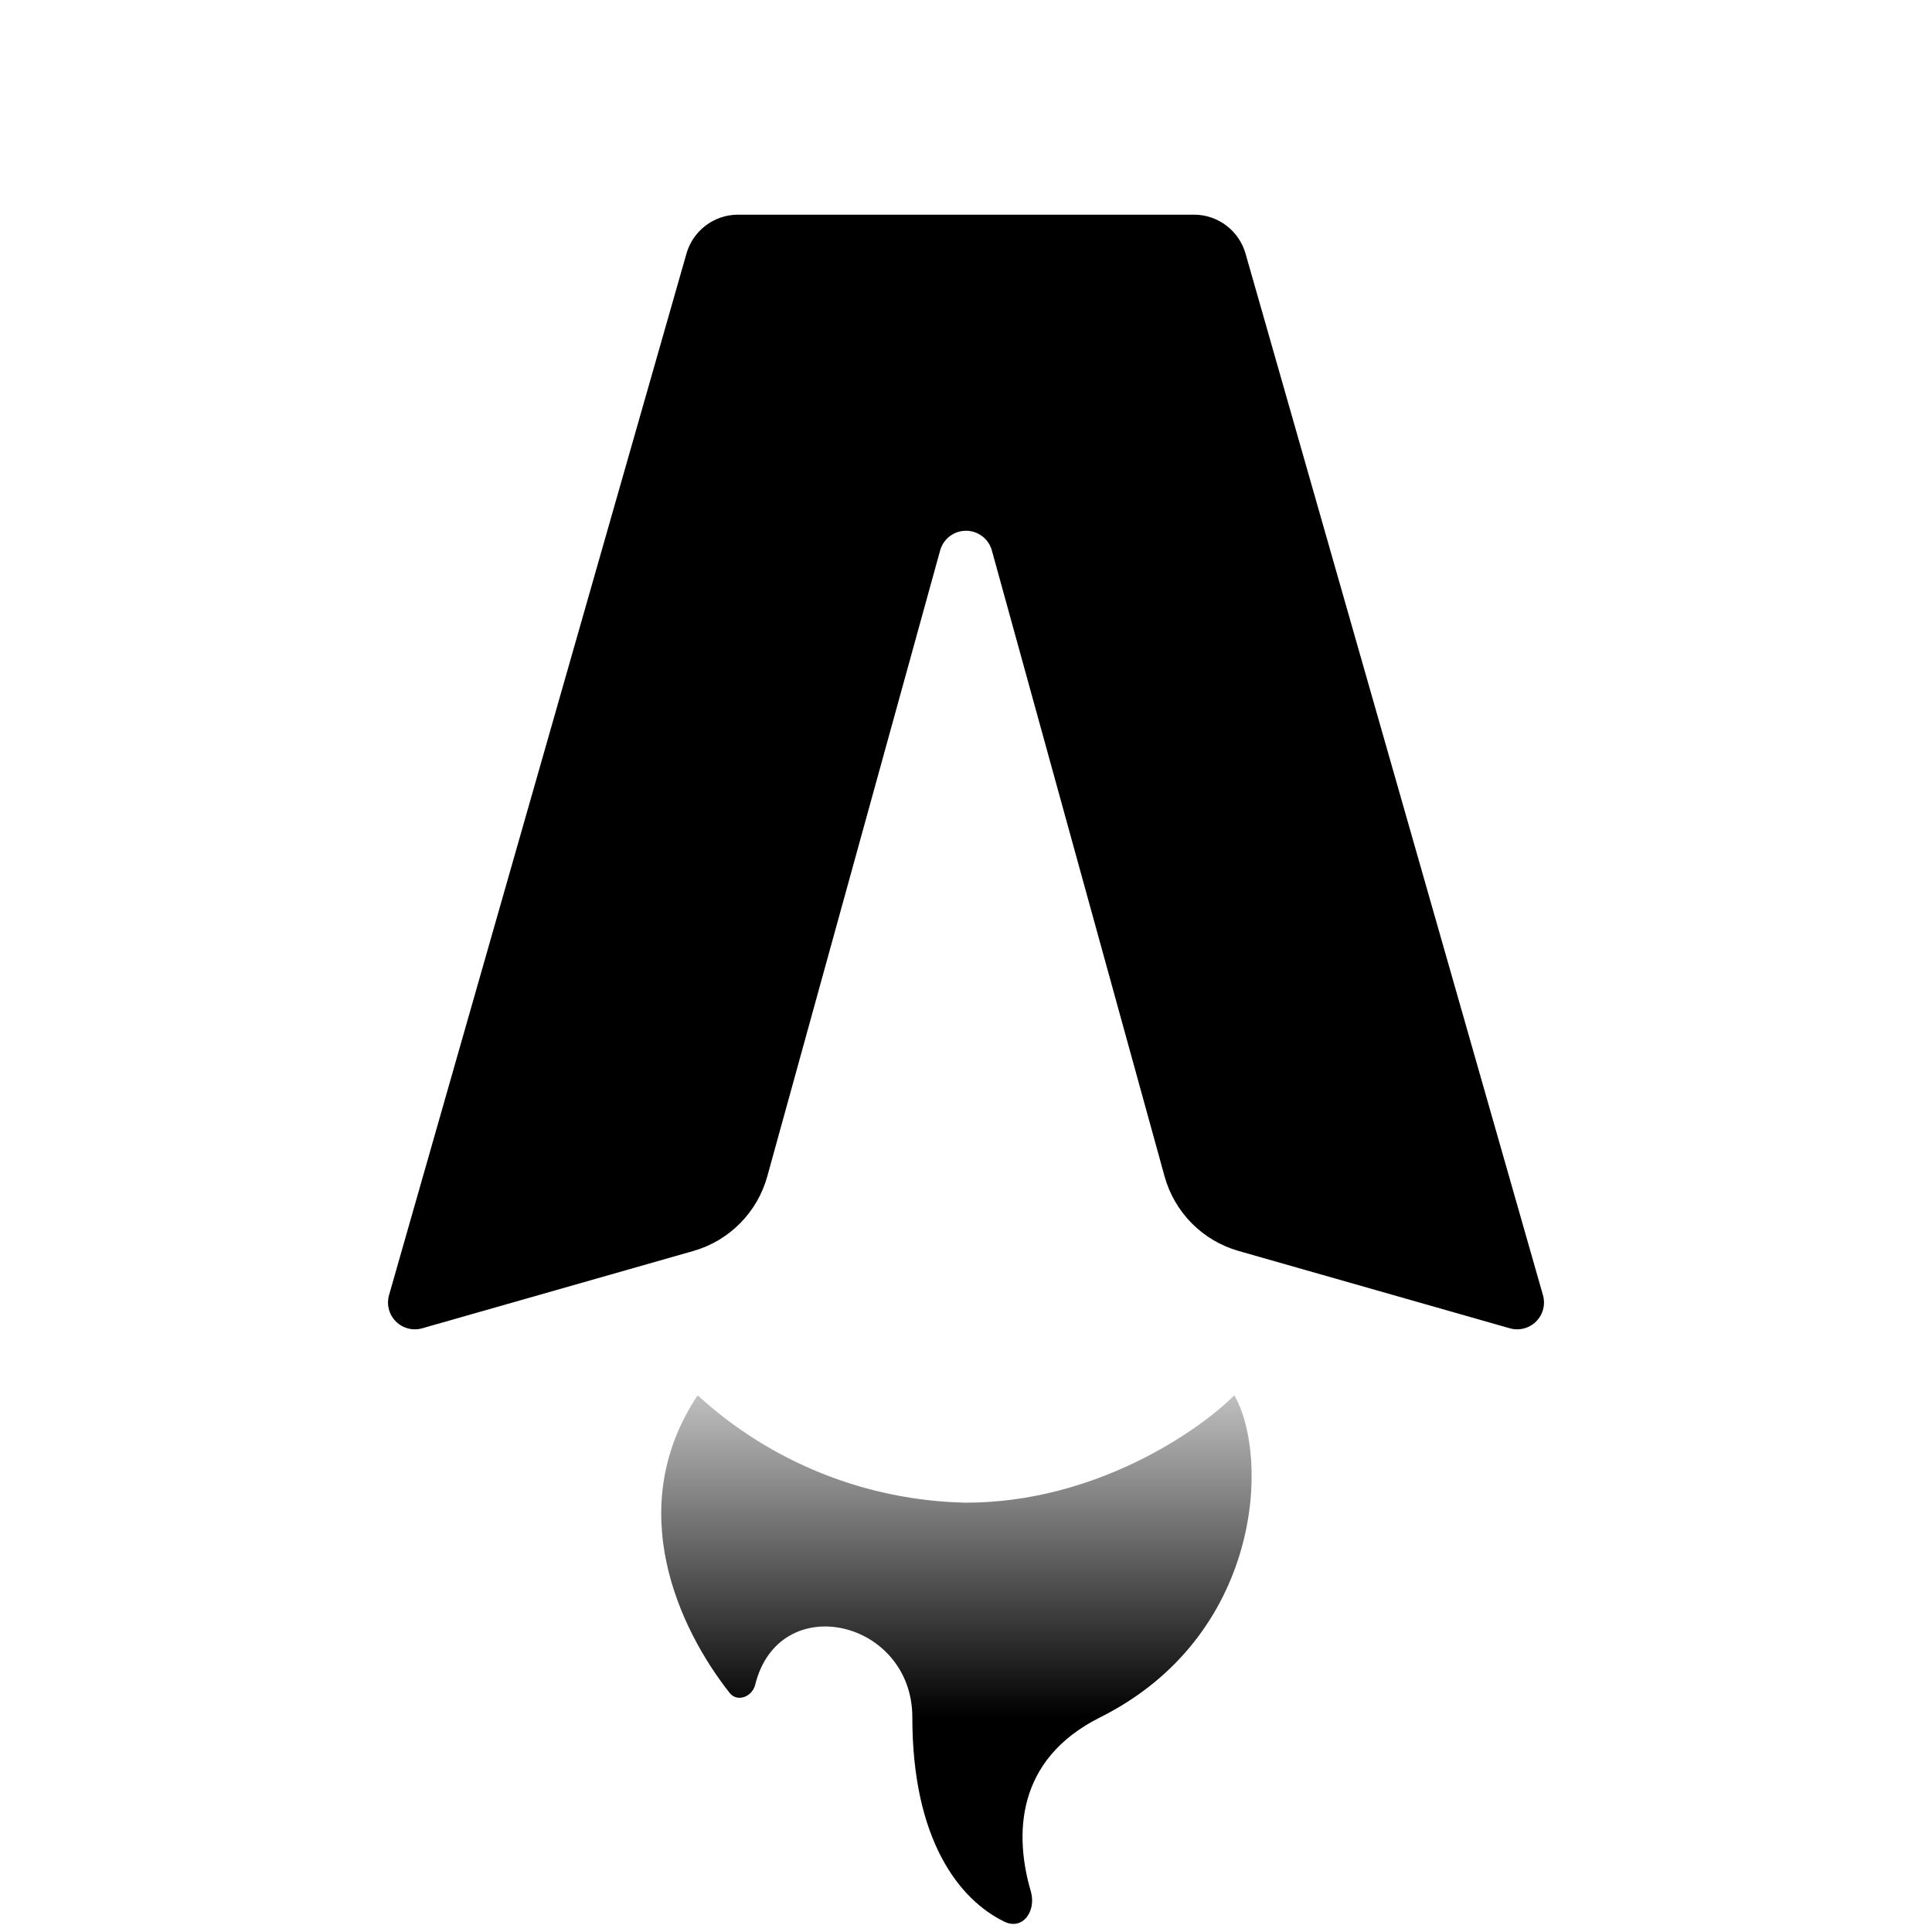
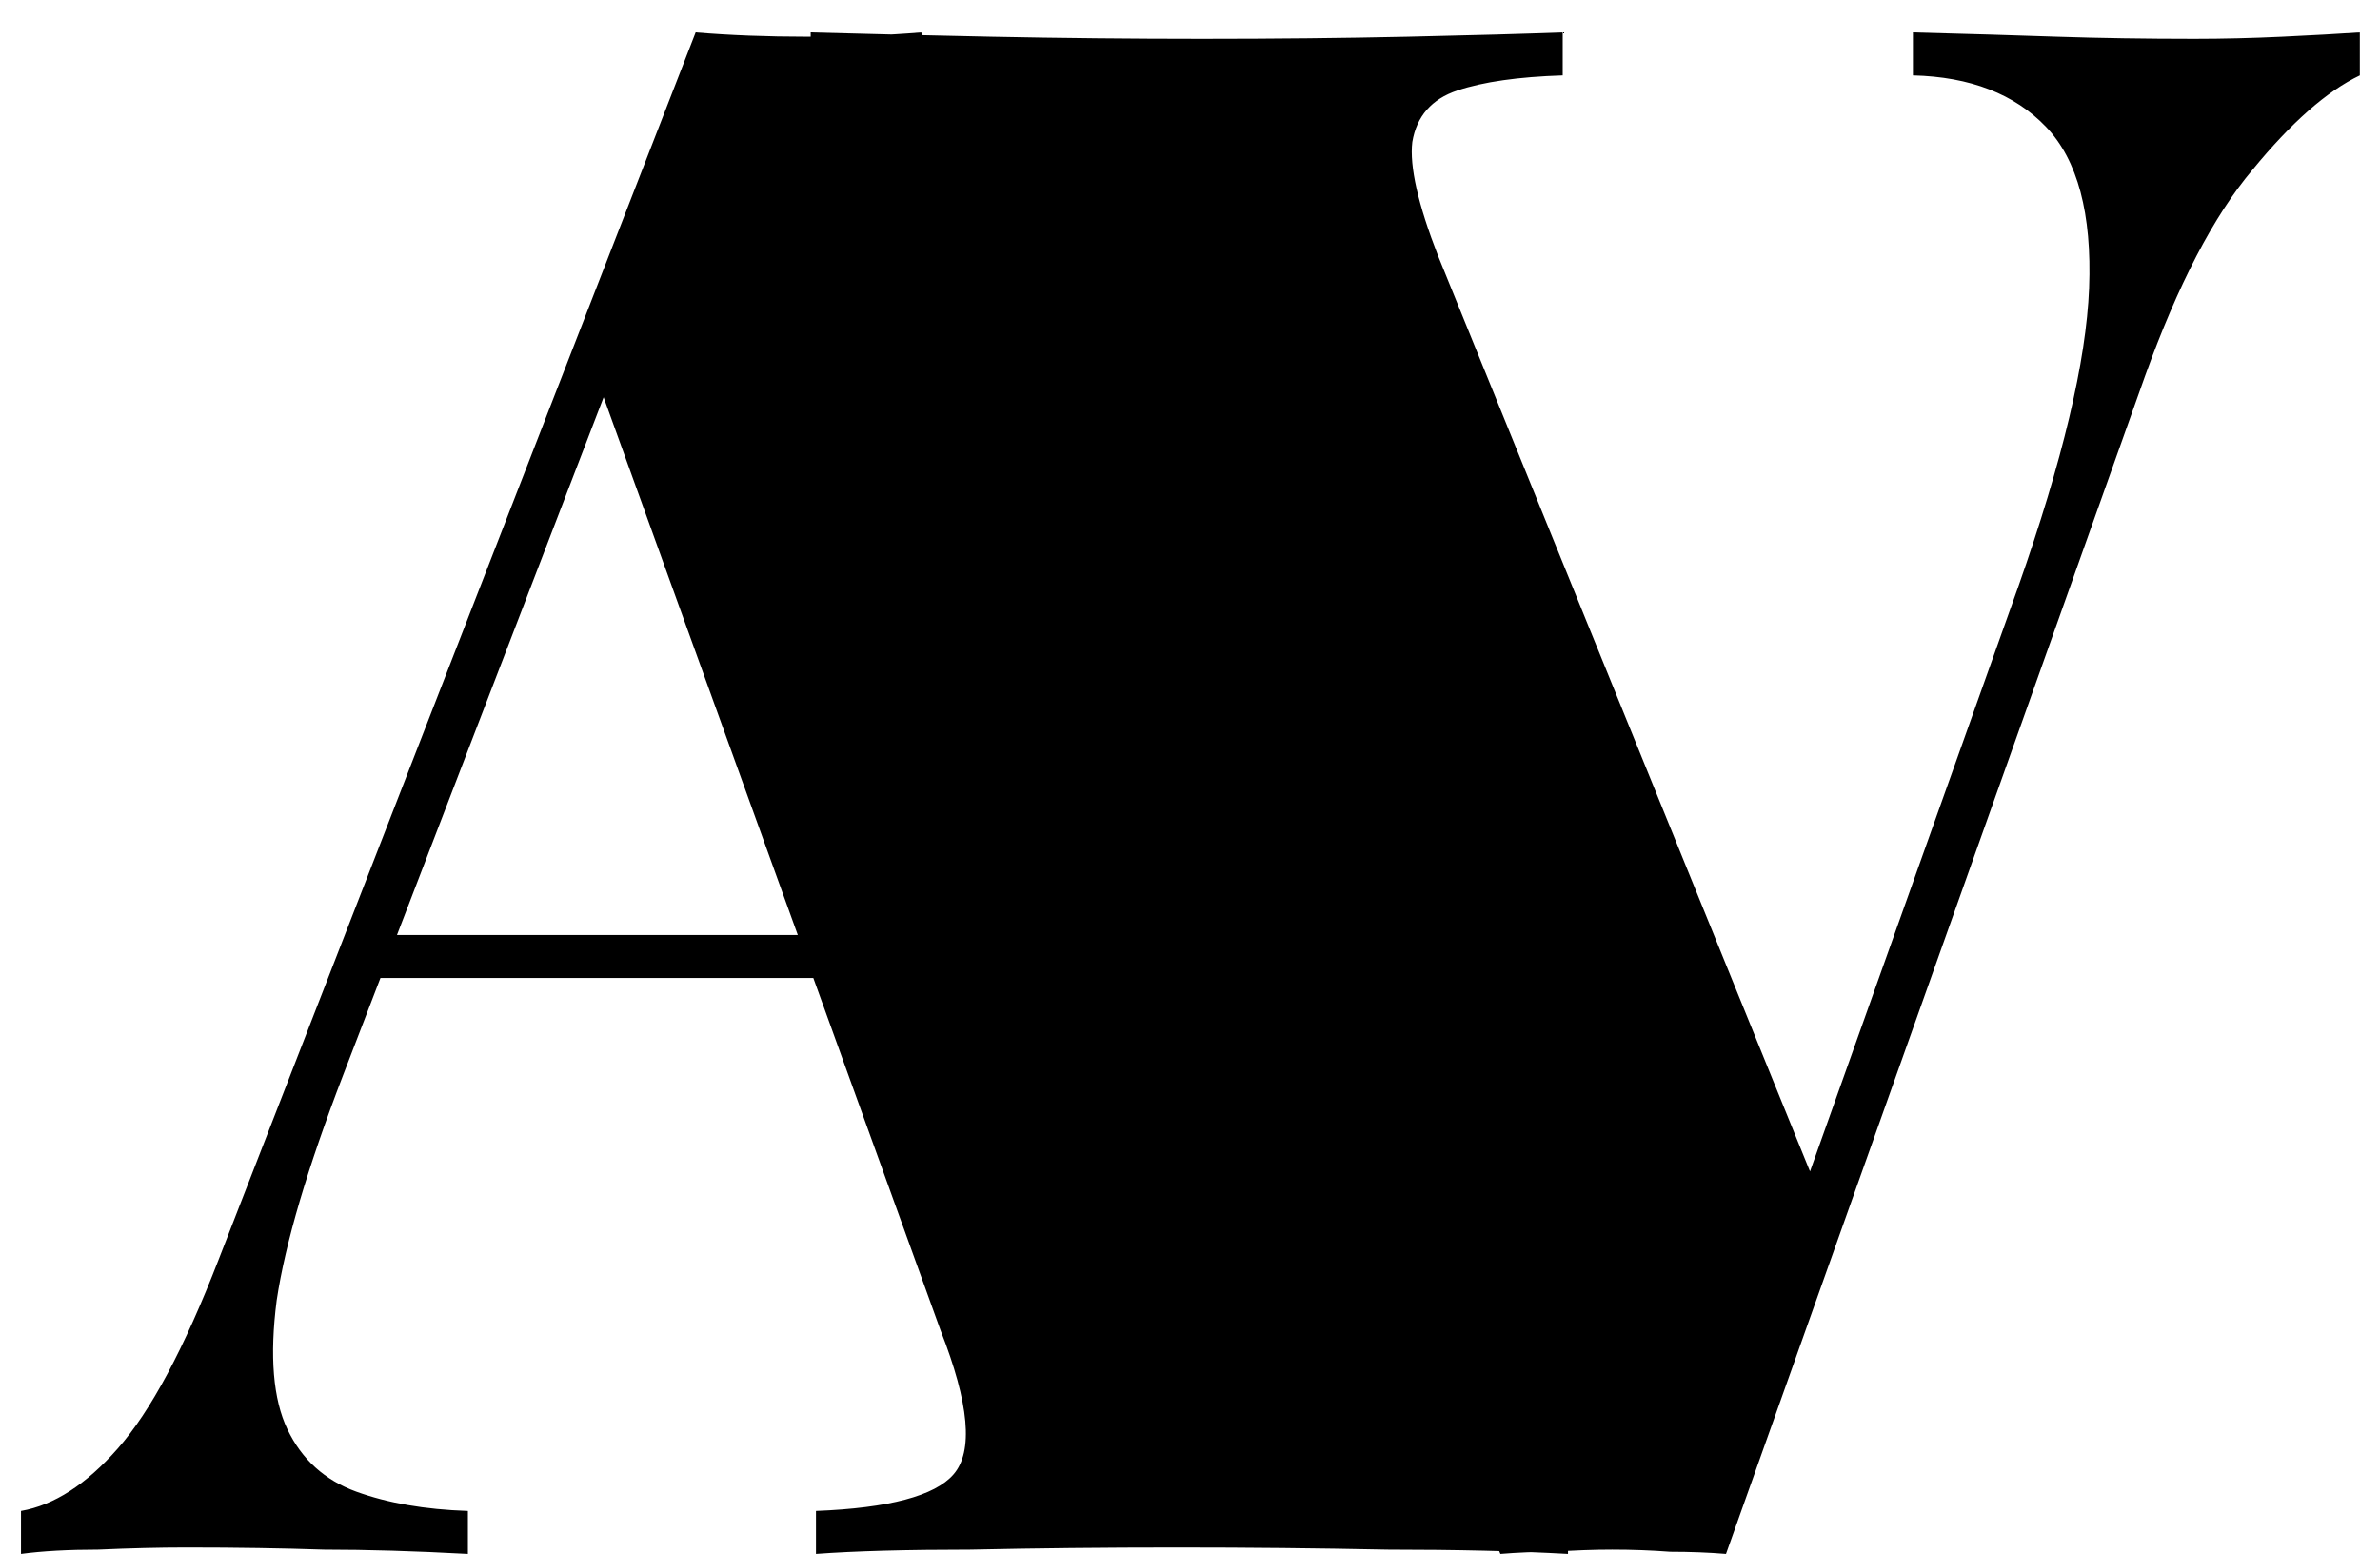
- <svg xmlns="http://www.w3.org/2000/svg" fill="none" viewBox="0 0 36 36">
-   <path fill="#000" d="M22.25 4h-8.5a1 1 0 0 0-.96.73l-5.54 19.4a.5.5 0 0 0 .62.62l5.05-1.44a2 2 0 0 0 1.38-1.4l3.22-11.66a.5.5 0 0 1 .96 0l3.22 11.67a2 2 0 0 0 1.38 1.39l5.05 1.44a.5.5 0 0 0 .62-.62l-5.54-19.4a1 1 0 0 0-.96-.73Z" />
-   <path fill="url(#gradient)" d="M18 28a7.63 7.63 0 0 1-5-2c-1.4 2.1-.35 4.35.6 5.55.14.17.41.07.47-.15.44-1.8 2.93-1.22 2.93.6 0 2.28.87 3.4 1.72 3.81.34.16.59-.2.49-.56-.31-1.05-.29-2.46 1.29-3.25 3-1.5 3.17-4.83 2.5-6-.67.67-2.6 2-5 2Z" />
-   <defs>
-     <linearGradient id="gradient" x1="16" x2="16" y1="32" y2="24" gradientUnits="userSpaceOnUse">
-       <stop stop-color="#000" />
-       <stop offset="1" stop-color="#000" stop-opacity="0" />
-     </linearGradient>
-   </defs>
-   <style>
-     @media (prefers-color-scheme:dark){:root{filter:invert(100%)}}
-   </style>
+ <svg xmlns="http://www.w3.org/2000/svg" width="72" height="47" viewBox="0 0 72 47" fill="none">
+   <path d="M27.87 0.98L43.6 41.54C44.207 43.013 44.857 44.075 45.55 44.725C46.243 45.332 46.872 45.657 47.435 45.7V47C45.875 46.913 44.055 46.87 41.975 46.87C39.895 46.827 37.772 46.805 35.605 46.805C33.395 46.805 31.315 46.827 29.365 46.87C27.415 46.87 25.855 46.913 24.685 47V45.7C26.895 45.613 28.282 45.245 28.845 44.595C29.452 43.902 29.322 42.45 28.455 40.24L18.055 11.445L19.355 9.17L10.385 32.505C9.302 35.322 8.63 37.597 8.37 39.33C8.153 41.02 8.262 42.32 8.695 43.23C9.128 44.14 9.822 44.768 10.775 45.115C11.728 45.462 12.855 45.657 14.155 45.7V47C12.552 46.913 11.1 46.87 9.8 46.87C8.543 46.827 7.157 46.805 5.64 46.805C4.817 46.805 3.928 46.827 2.975 46.87C2.065 46.87 1.285 46.913 0.635 47V45.7C1.632 45.527 2.607 44.898 3.56 43.815C4.557 42.688 5.575 40.782 6.615 38.095L21.045 0.98C22.085 1.067 23.212 1.11 24.425 1.11C25.682 1.11 26.83 1.067 27.87 0.98ZM30.145 28.28V29.58H10.775L11.425 28.28H30.145ZM71.39 0.98V2.28C70.393 2.757 69.31 3.71 68.14 5.14C66.97 6.527 65.887 8.607 64.89 11.38L52.215 47C51.695 46.957 51.132 46.935 50.525 46.935C49.962 46.892 49.377 46.87 48.77 46.87C48.207 46.87 47.622 46.892 47.015 46.935C46.452 46.935 45.91 46.957 45.39 47L28.36 6.44C27.753 4.923 27.103 3.862 26.41 3.255C25.76 2.648 25.132 2.323 24.525 2.28V0.98C26.085 1.023 27.905 1.067 29.985 1.11C32.108 1.153 34.232 1.175 36.355 1.175C38.565 1.175 40.645 1.153 42.595 1.11C44.545 1.067 46.105 1.023 47.275 0.98V2.28C45.932 2.323 44.87 2.475 44.09 2.735C43.31 2.995 42.855 3.515 42.725 4.295C42.638 5.032 42.898 6.18 43.505 7.74L55.205 36.535L53.645 38.55L61.055 17.75C62.398 13.937 63.113 10.925 63.2 8.715C63.287 6.462 62.853 4.837 61.9 3.84C60.947 2.843 59.603 2.323 57.87 2.28V0.98C59.517 1.023 60.968 1.067 62.225 1.11C63.525 1.153 64.912 1.175 66.385 1.175C67.252 1.175 68.14 1.153 69.05 1.11C69.96 1.067 70.74 1.023 71.39 0.98Z" fill="black" />
</svg>
